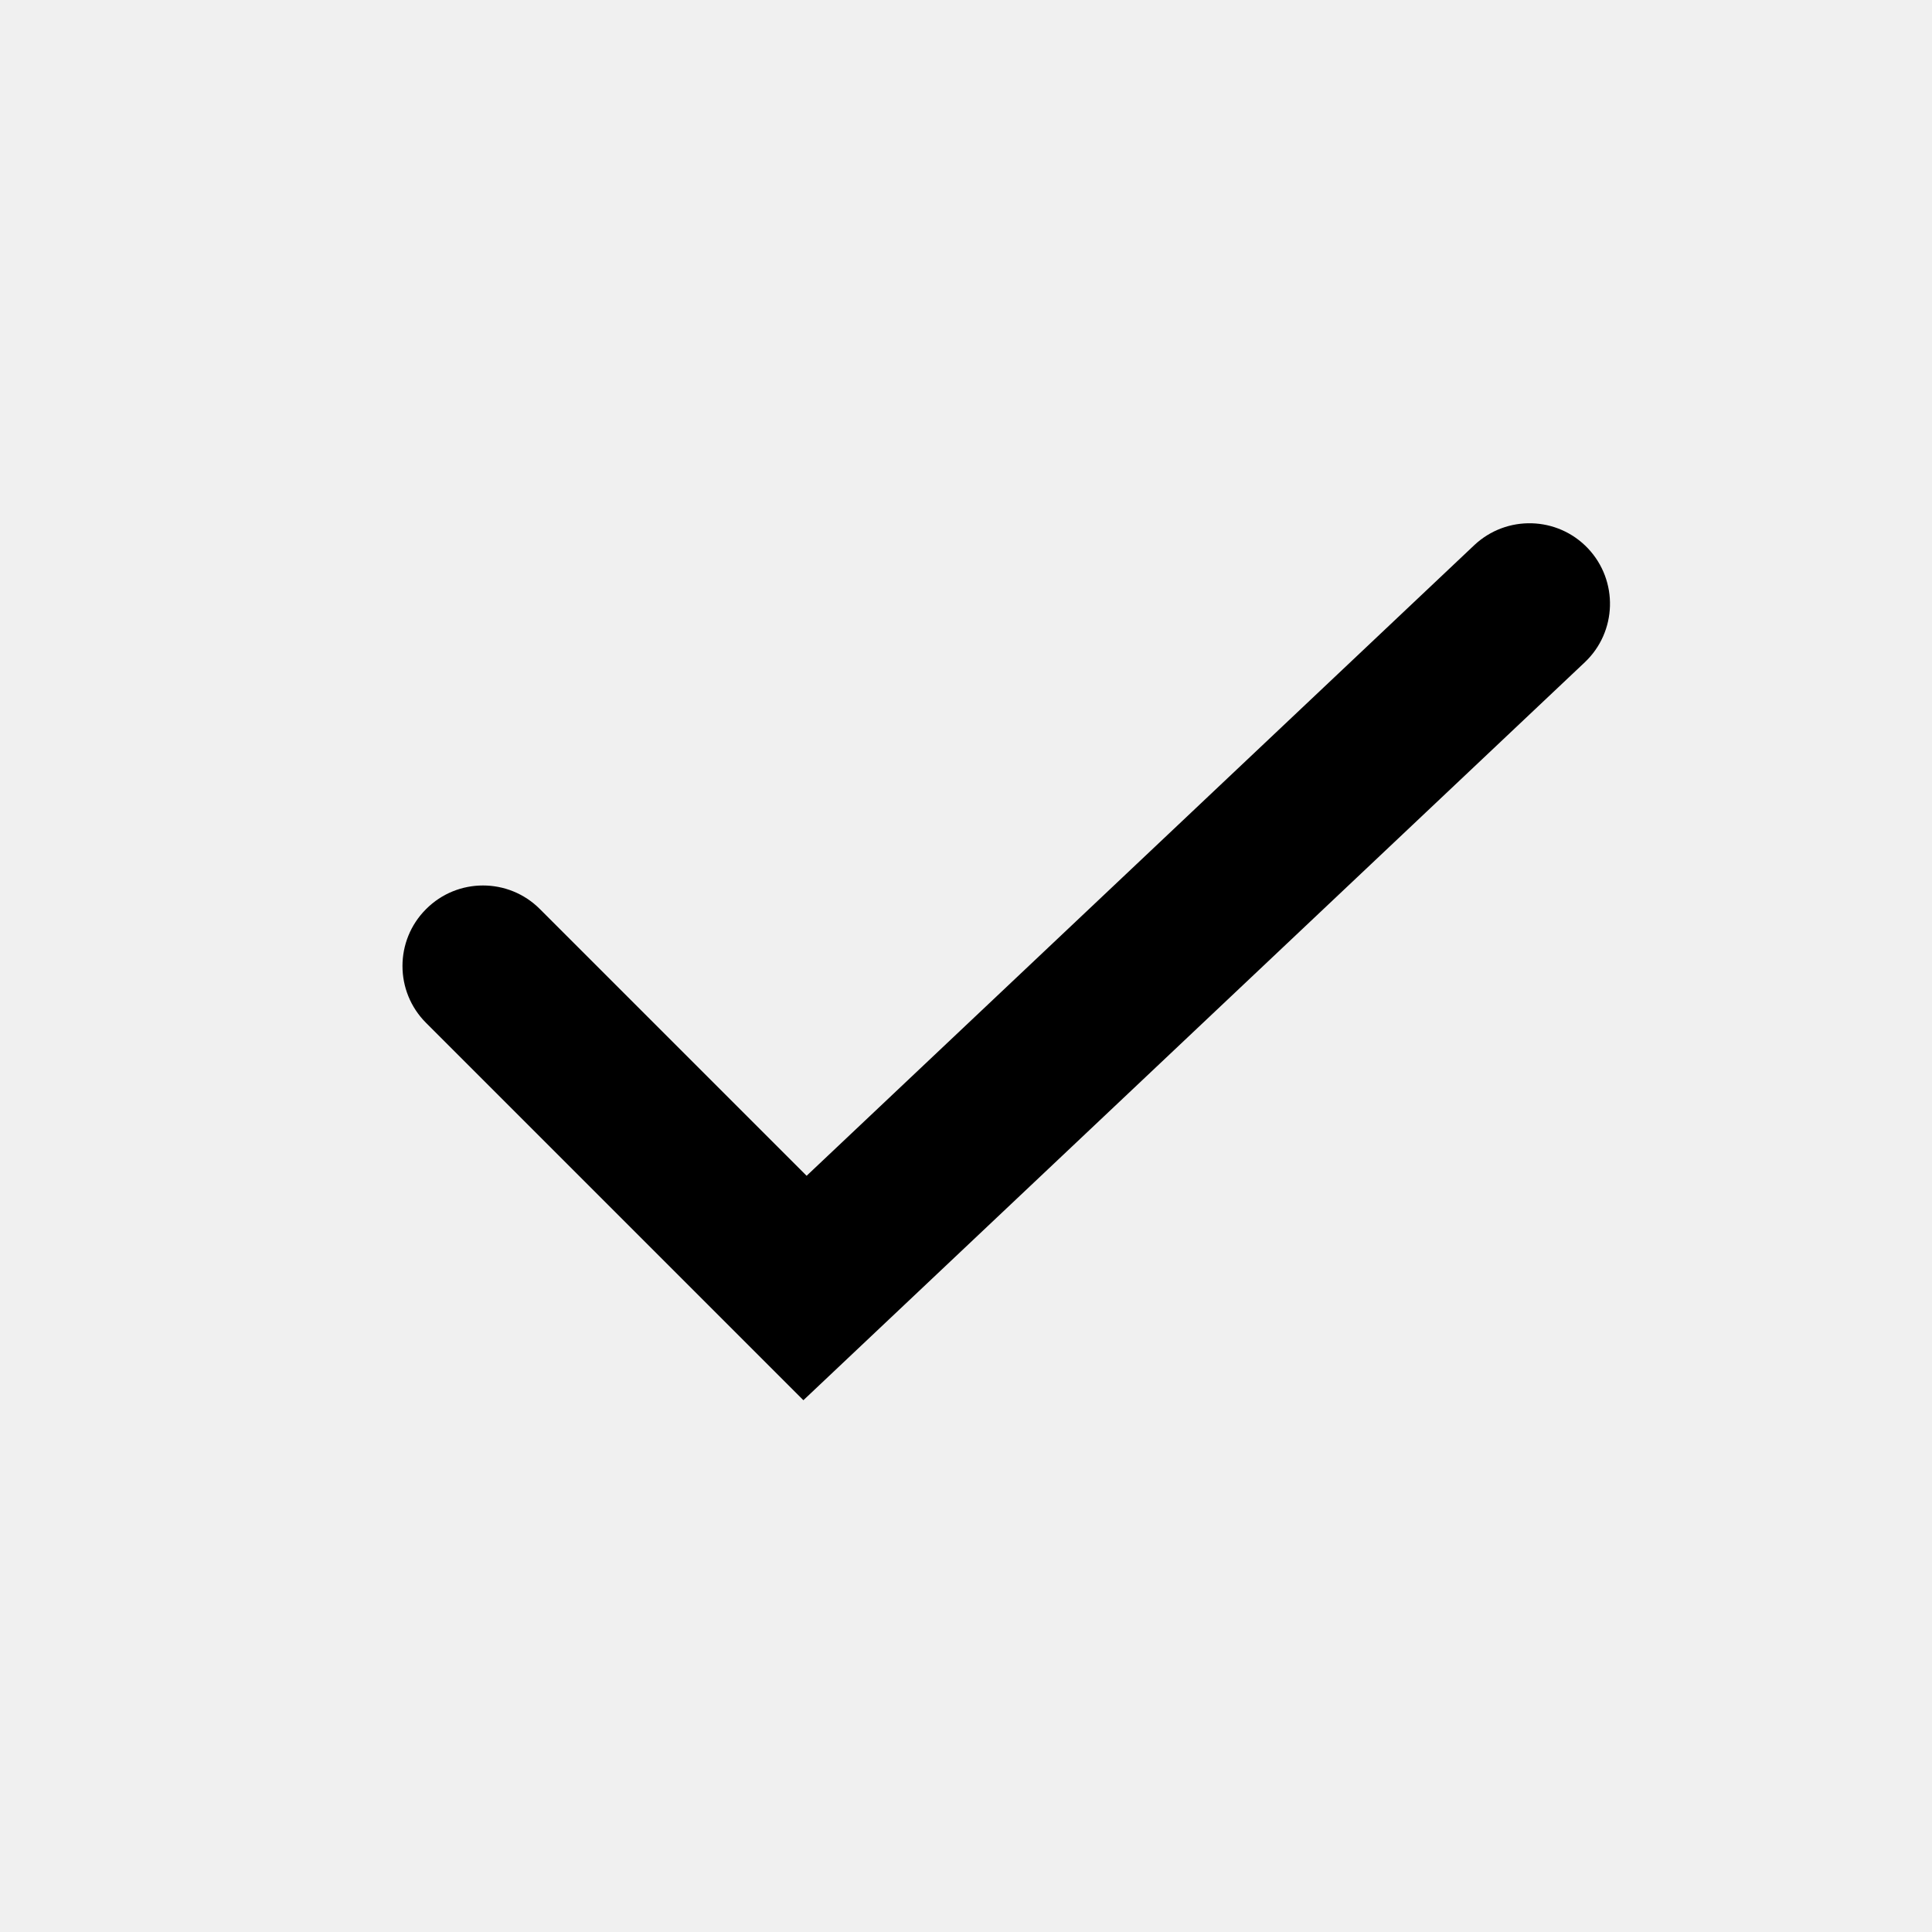
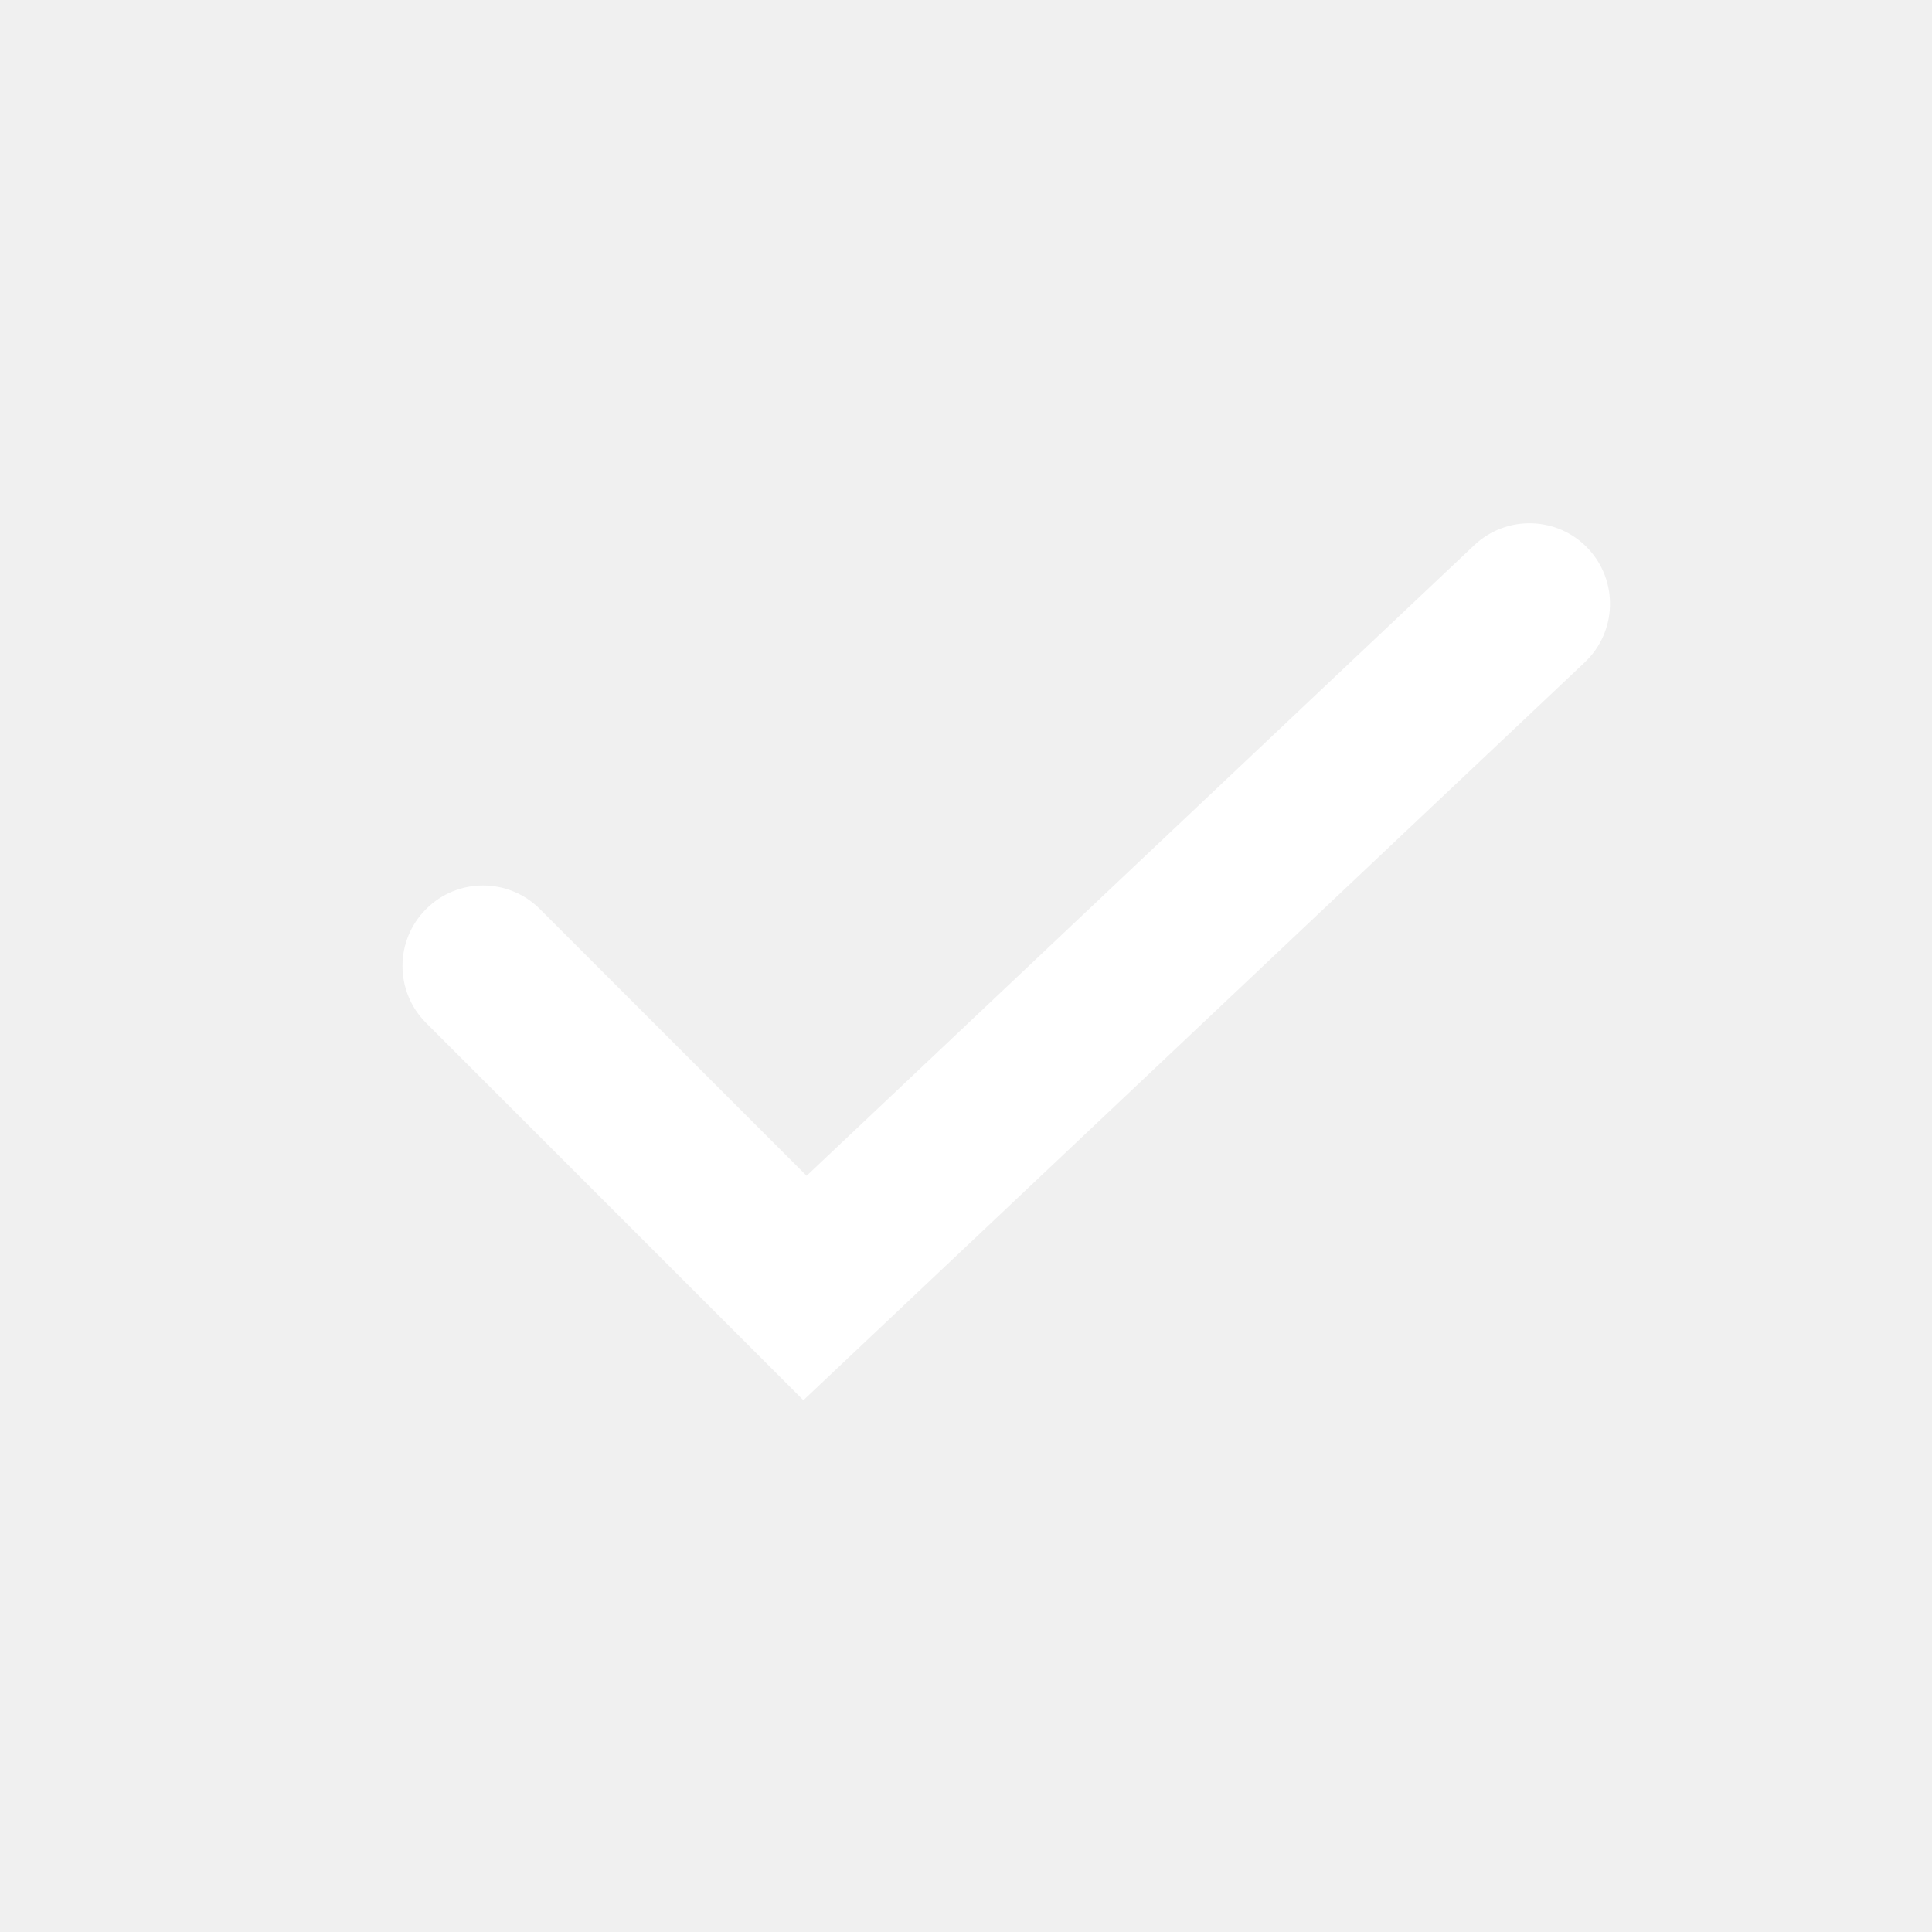
- <svg xmlns="http://www.w3.org/2000/svg" width="24" height="24" viewBox="0 0 24 24">
-   <path fill-rule="evenodd" clip-rule="evenodd" d="M19.727 6.813C20.106 7.215 20.088 7.848 19.687 8.227L9.98 17.394L5.293 12.707C4.902 12.317 4.902 11.683 5.293 11.293C5.683 10.902 6.317 10.902 6.707 11.293L10.02 14.606L18.313 6.773C18.715 6.394 19.348 6.412 19.727 6.813Z" />
+ <svg xmlns="http://www.w3.org/2000/svg" width="24" height="24" viewBox="0 0 24 24" fill="white">
+   <path fill-rule="evenodd" clip-rule="evenodd" d="M19.727 6.813C20.106 7.215 20.088 7.848 19.687 8.227L9.98 17.394L5.293 12.707C4.902 12.317 4.902 11.683 5.293 11.293C5.683 10.902 6.317 10.902 6.707 11.293L10.02 14.606L18.313 6.773C18.715 6.394 19.348 6.412 19.727 6.813Z" fill="white" />
</svg>
